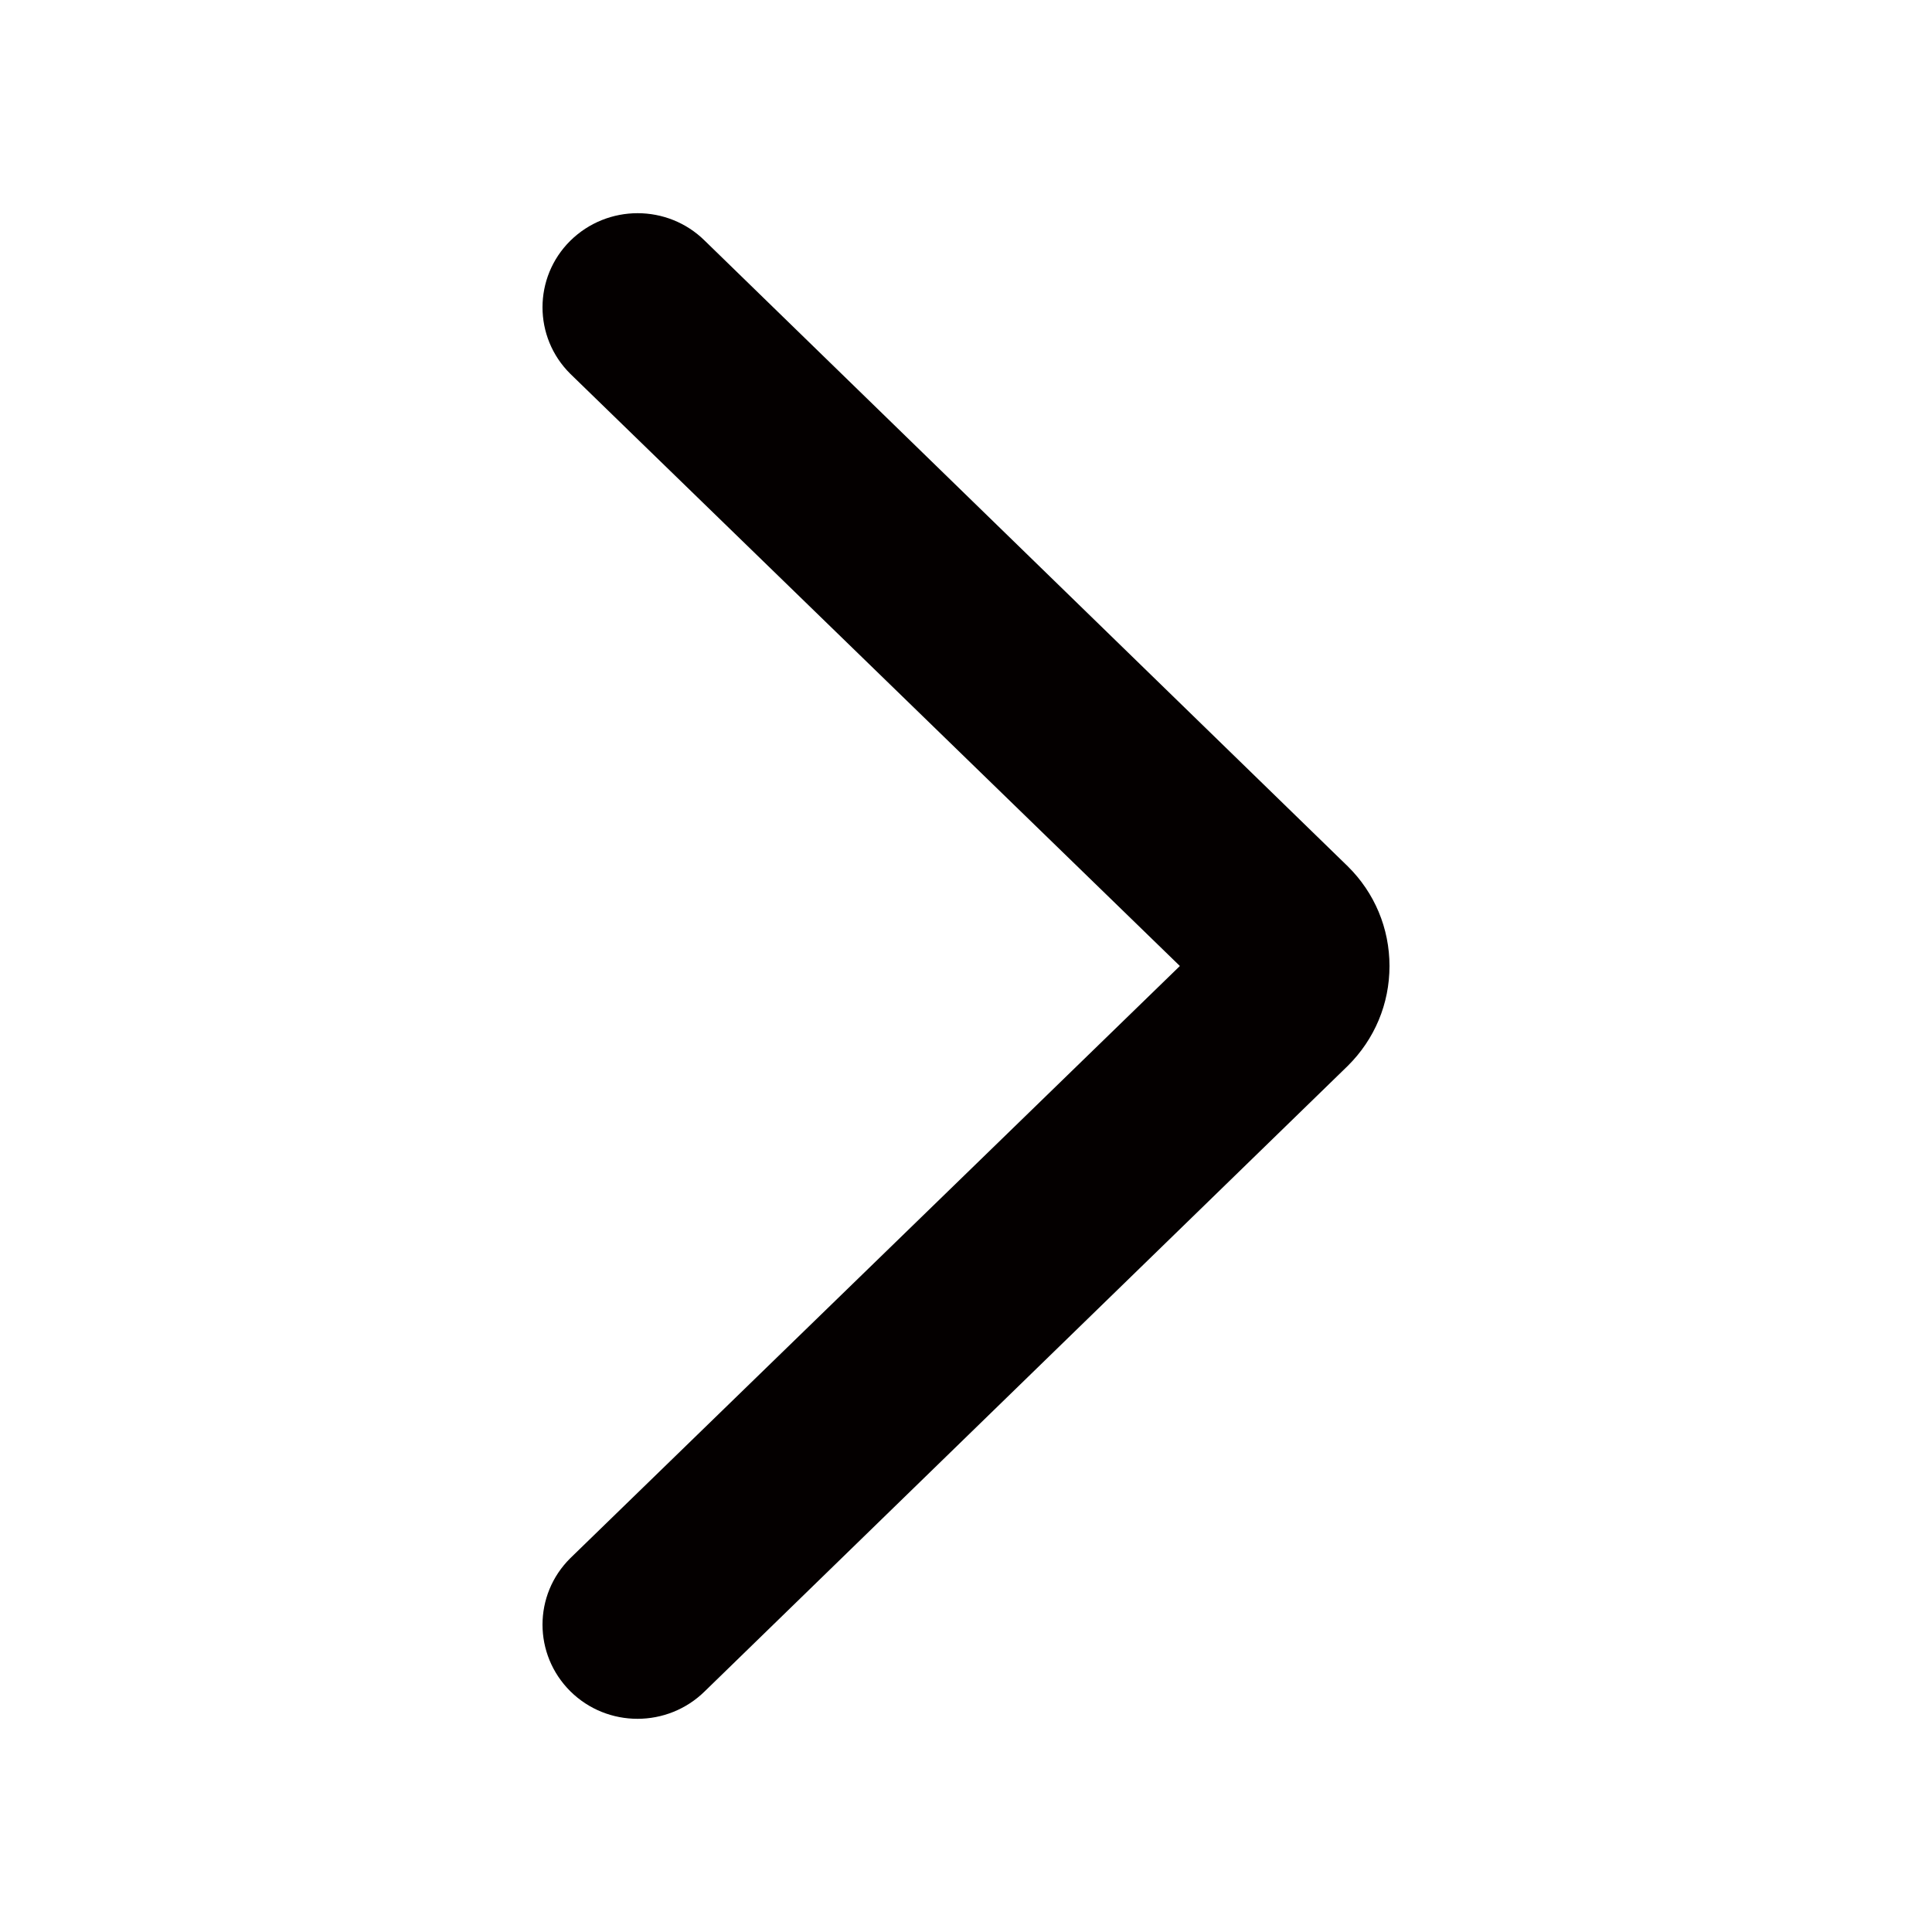
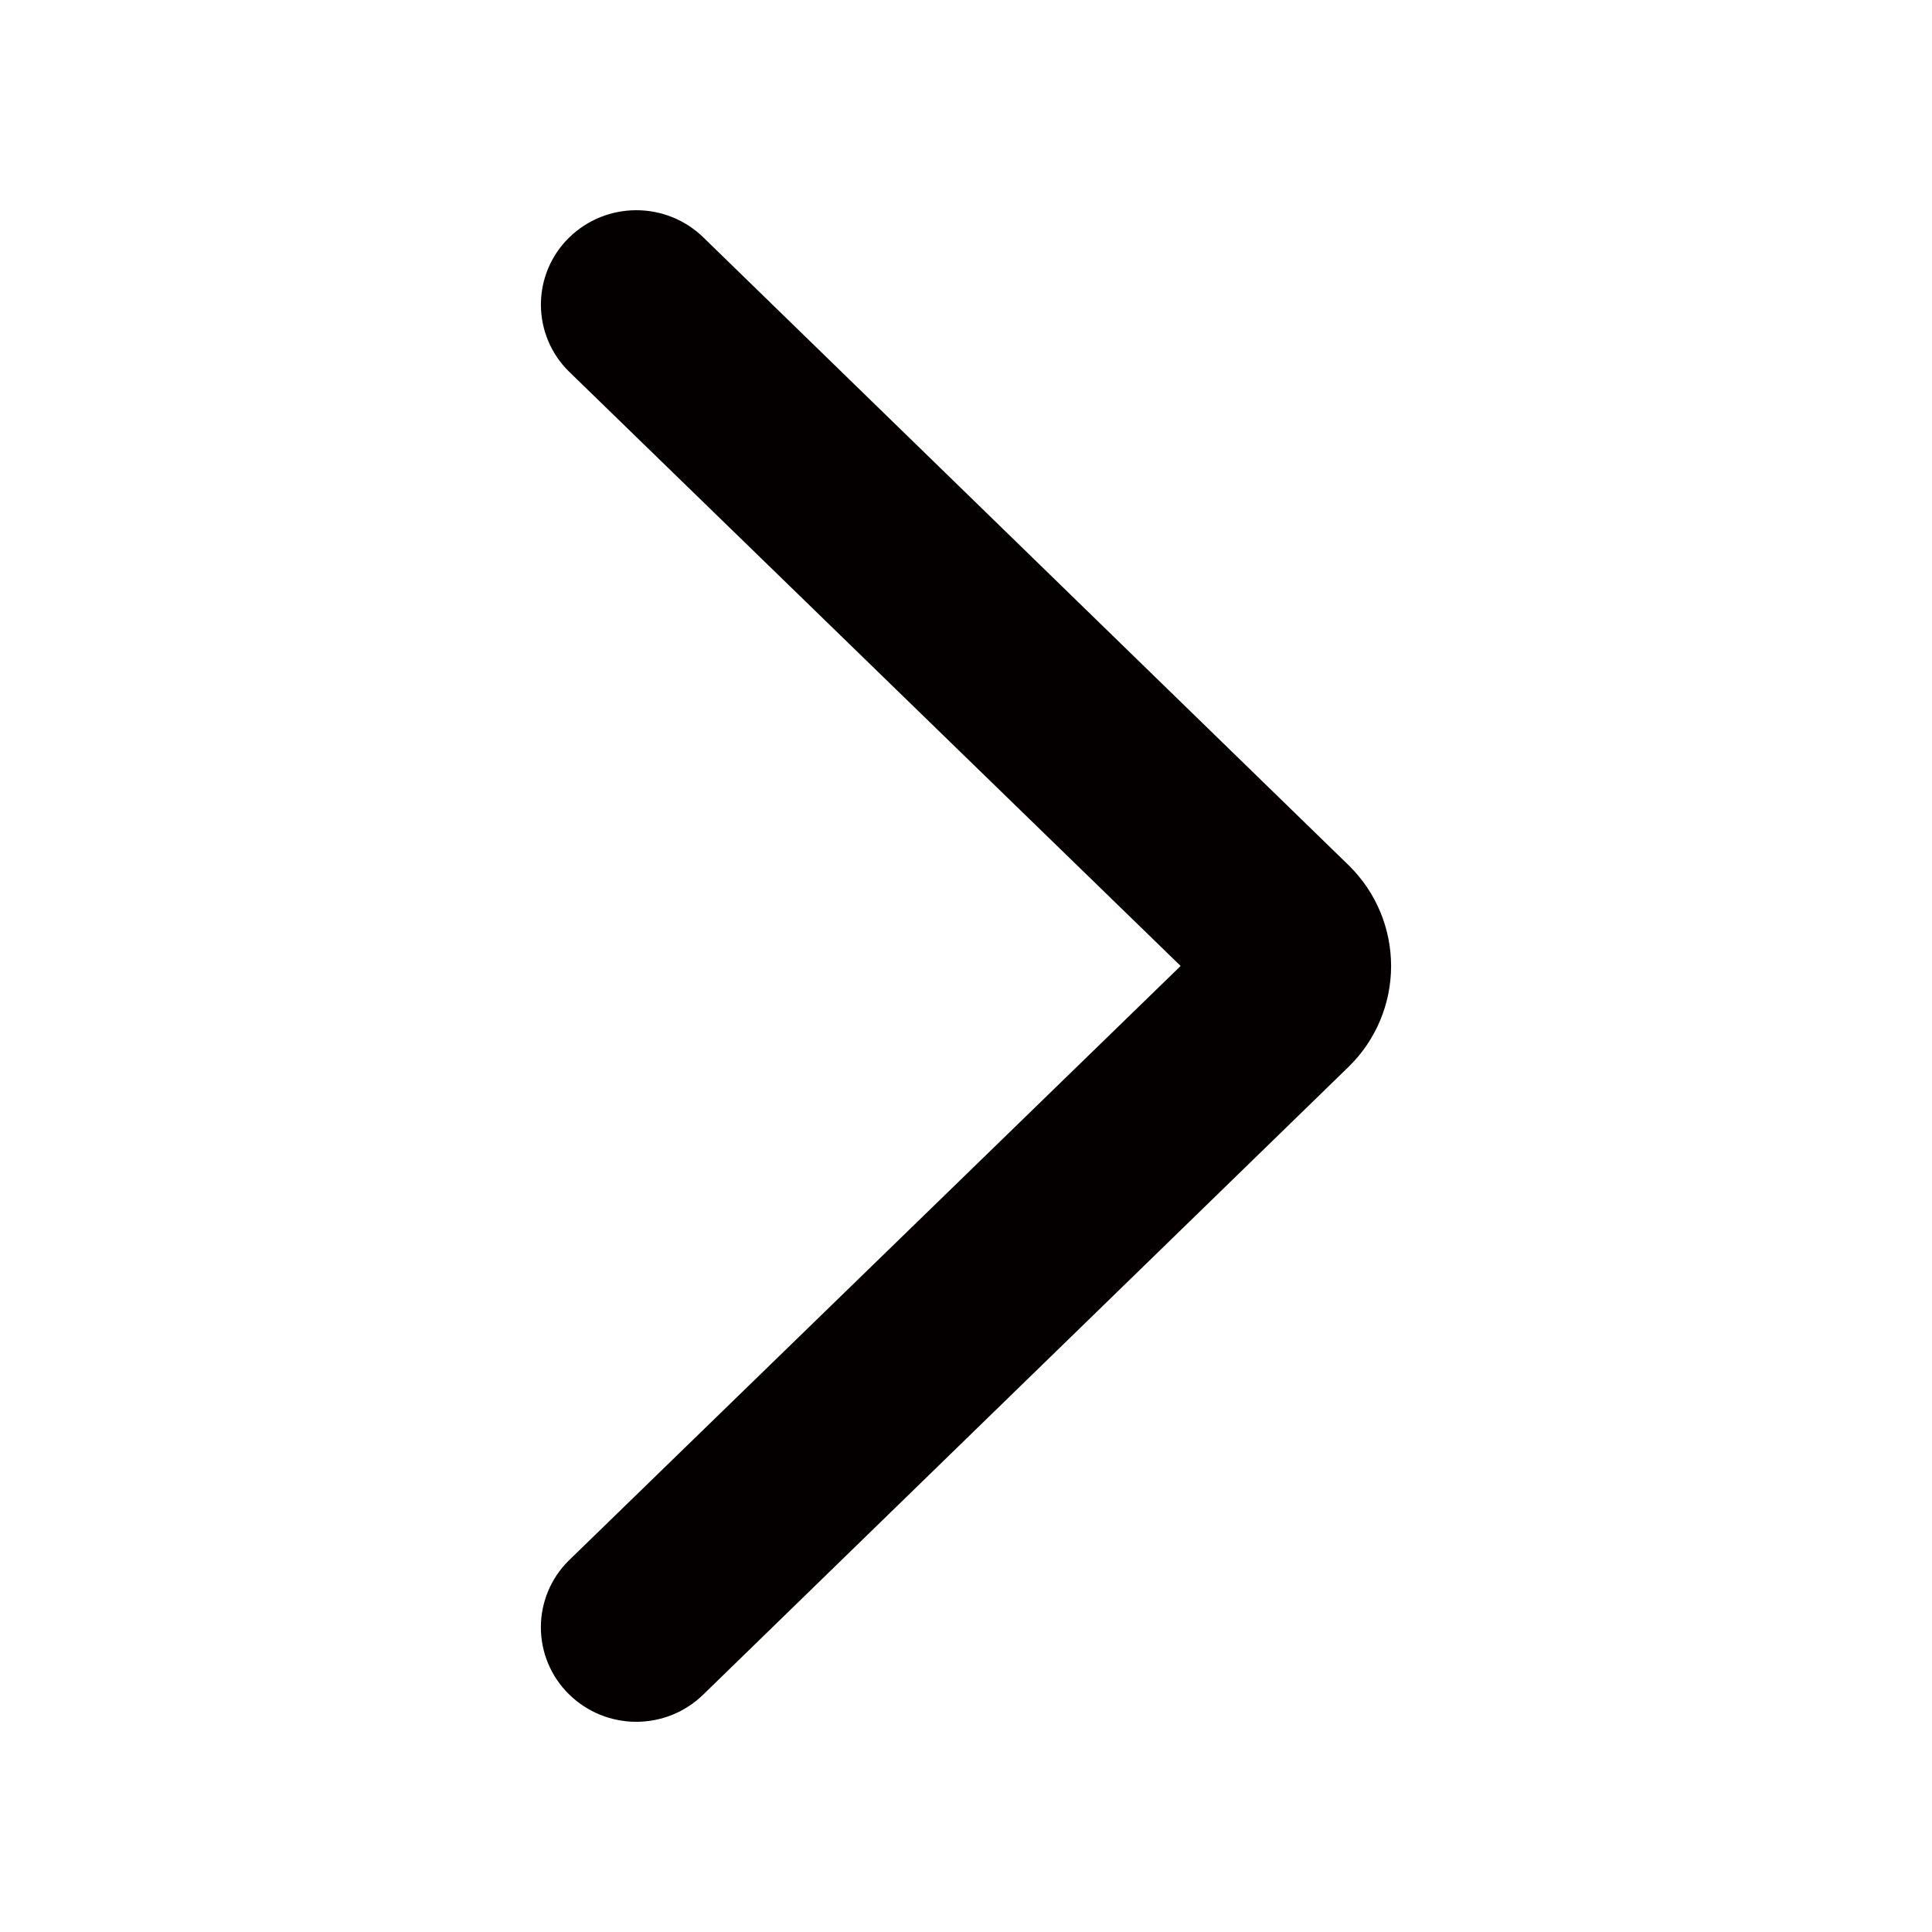
- <svg xmlns="http://www.w3.org/2000/svg" version="1.1" id="レイヤー_2" x="0px" y="0px" viewBox="0 0 1000 1000" style="enable-background:new 0 0 1000 1000;" xml:space="preserve">
-   <style type="text/css">
- 	.st0{fill:#040000;}
- 	.st1{fill:#070001;}
- </style>
-   <g id="Components_3_">
-     <g id="SliceIcon_3_" transform="translate(-288, -54)">
-       <g id="Icons_3_" transform="translate(46, 54)">
-         <g id="Icons_x2F_Arrow-Right-Icon" transform="translate(242, 0)">
-           <path id="Arrow-Right-Icon" class="st0" d="M697.6,551.7c13.9-13.8,21.6-32.1,21.6-51.7c0-19.5-7.7-37.9-21.6-51.6L364.8,124.6      c-19.2-19-50.3-19-69.6,0c-19.2,19-19.2,49.9,0,68.9L610.7,500L295.2,806.5c-19.2,19-19.2,49.8,0,68.9c19.2,19,50.3,19,69.6,0      L697.6,551.7L697.6,551.7z" />
+ <svg xmlns="http://www.w3.org/2000/svg" id="レイヤー_2" data-name="レイヤー 2" viewBox="0 0 591.02 591.02">
+   <defs>
+     <style>.cls-1{fill:#040000;}</style>
+   </defs>
+   <g id="Components">
+     <g id="SliceIcon">
+       <g id="Icons">
+         <g id="Icons_Arrow-Right-Icon" data-name="Icons/Arrow-Right-Icon">
+           <path id="Arrow-Right-Icon" class="cls-1" d="M412.75,326.16a43.08,43.08,0,0,0,0-61.29L215.3,72.76a29.44,29.44,0,0,0-41.29,0,28.7,28.7,0,0,0,0,40.86L361.17,295.5,174,477.38a28.7,28.7,0,0,0,0,40.86,29.38,29.38,0,0,0,41.29,0L412.75,326.16Z" />
        </g>
      </g>
    </g>
  </g>
</svg>
